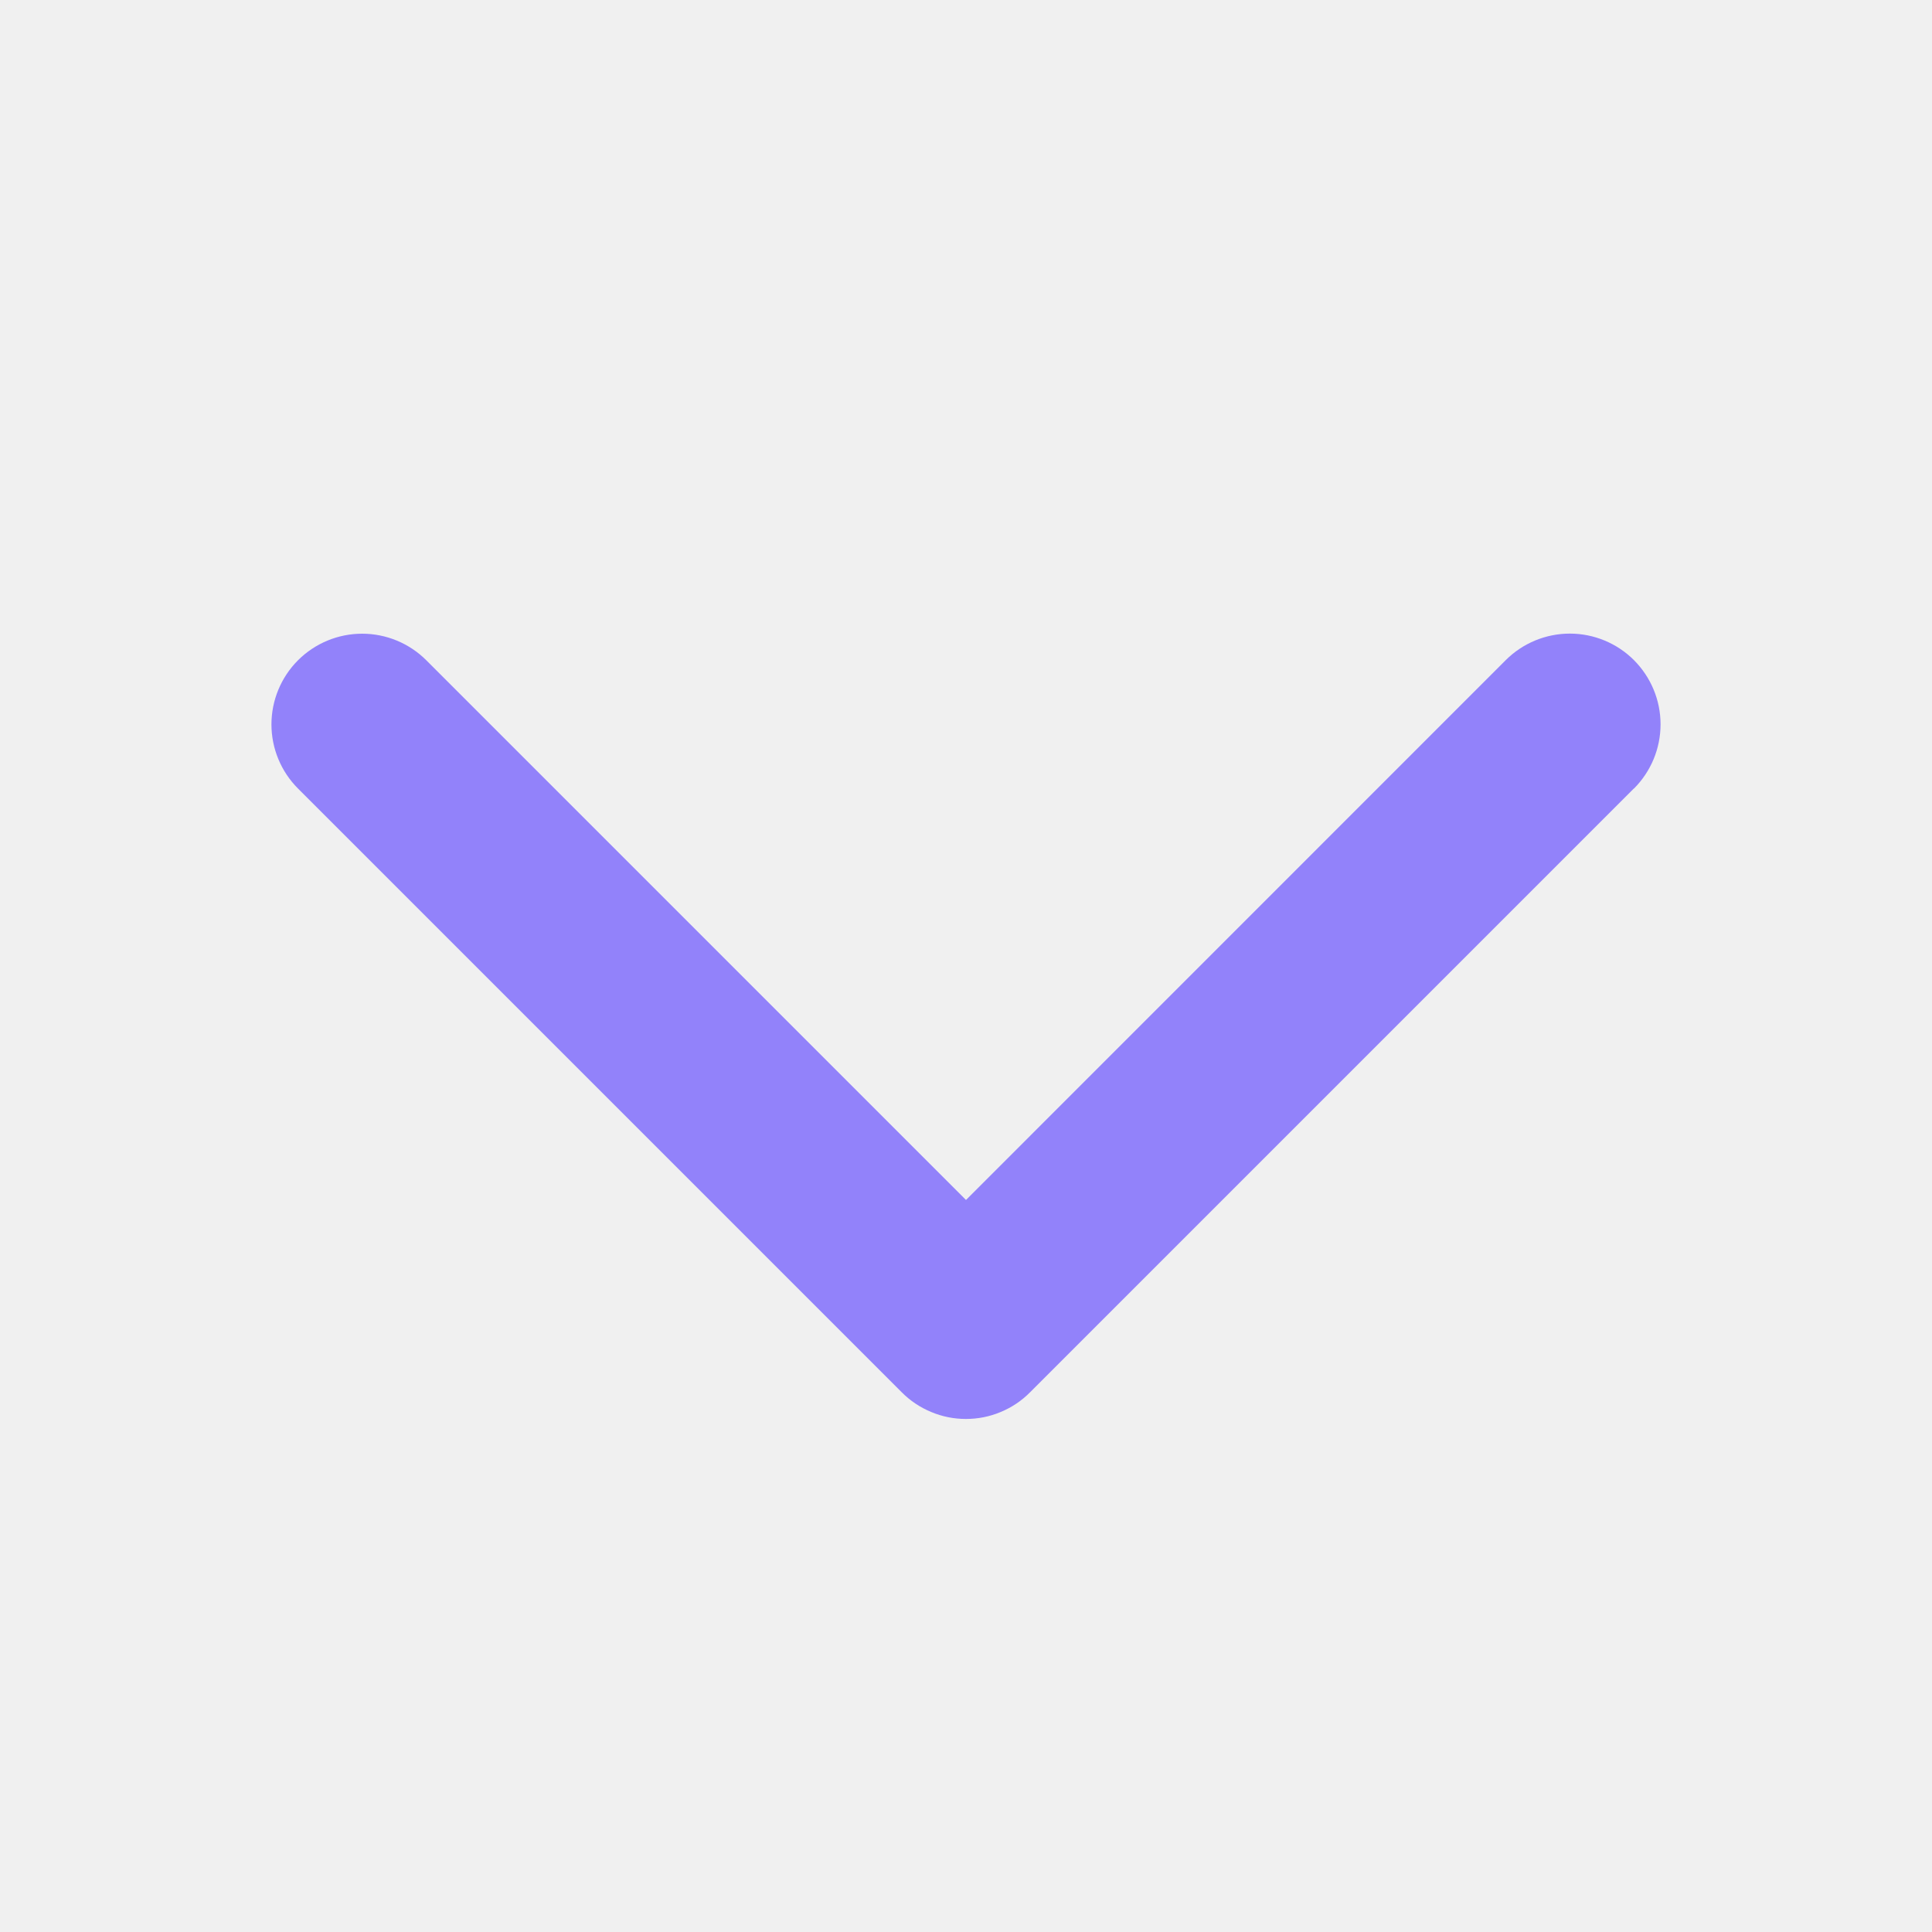
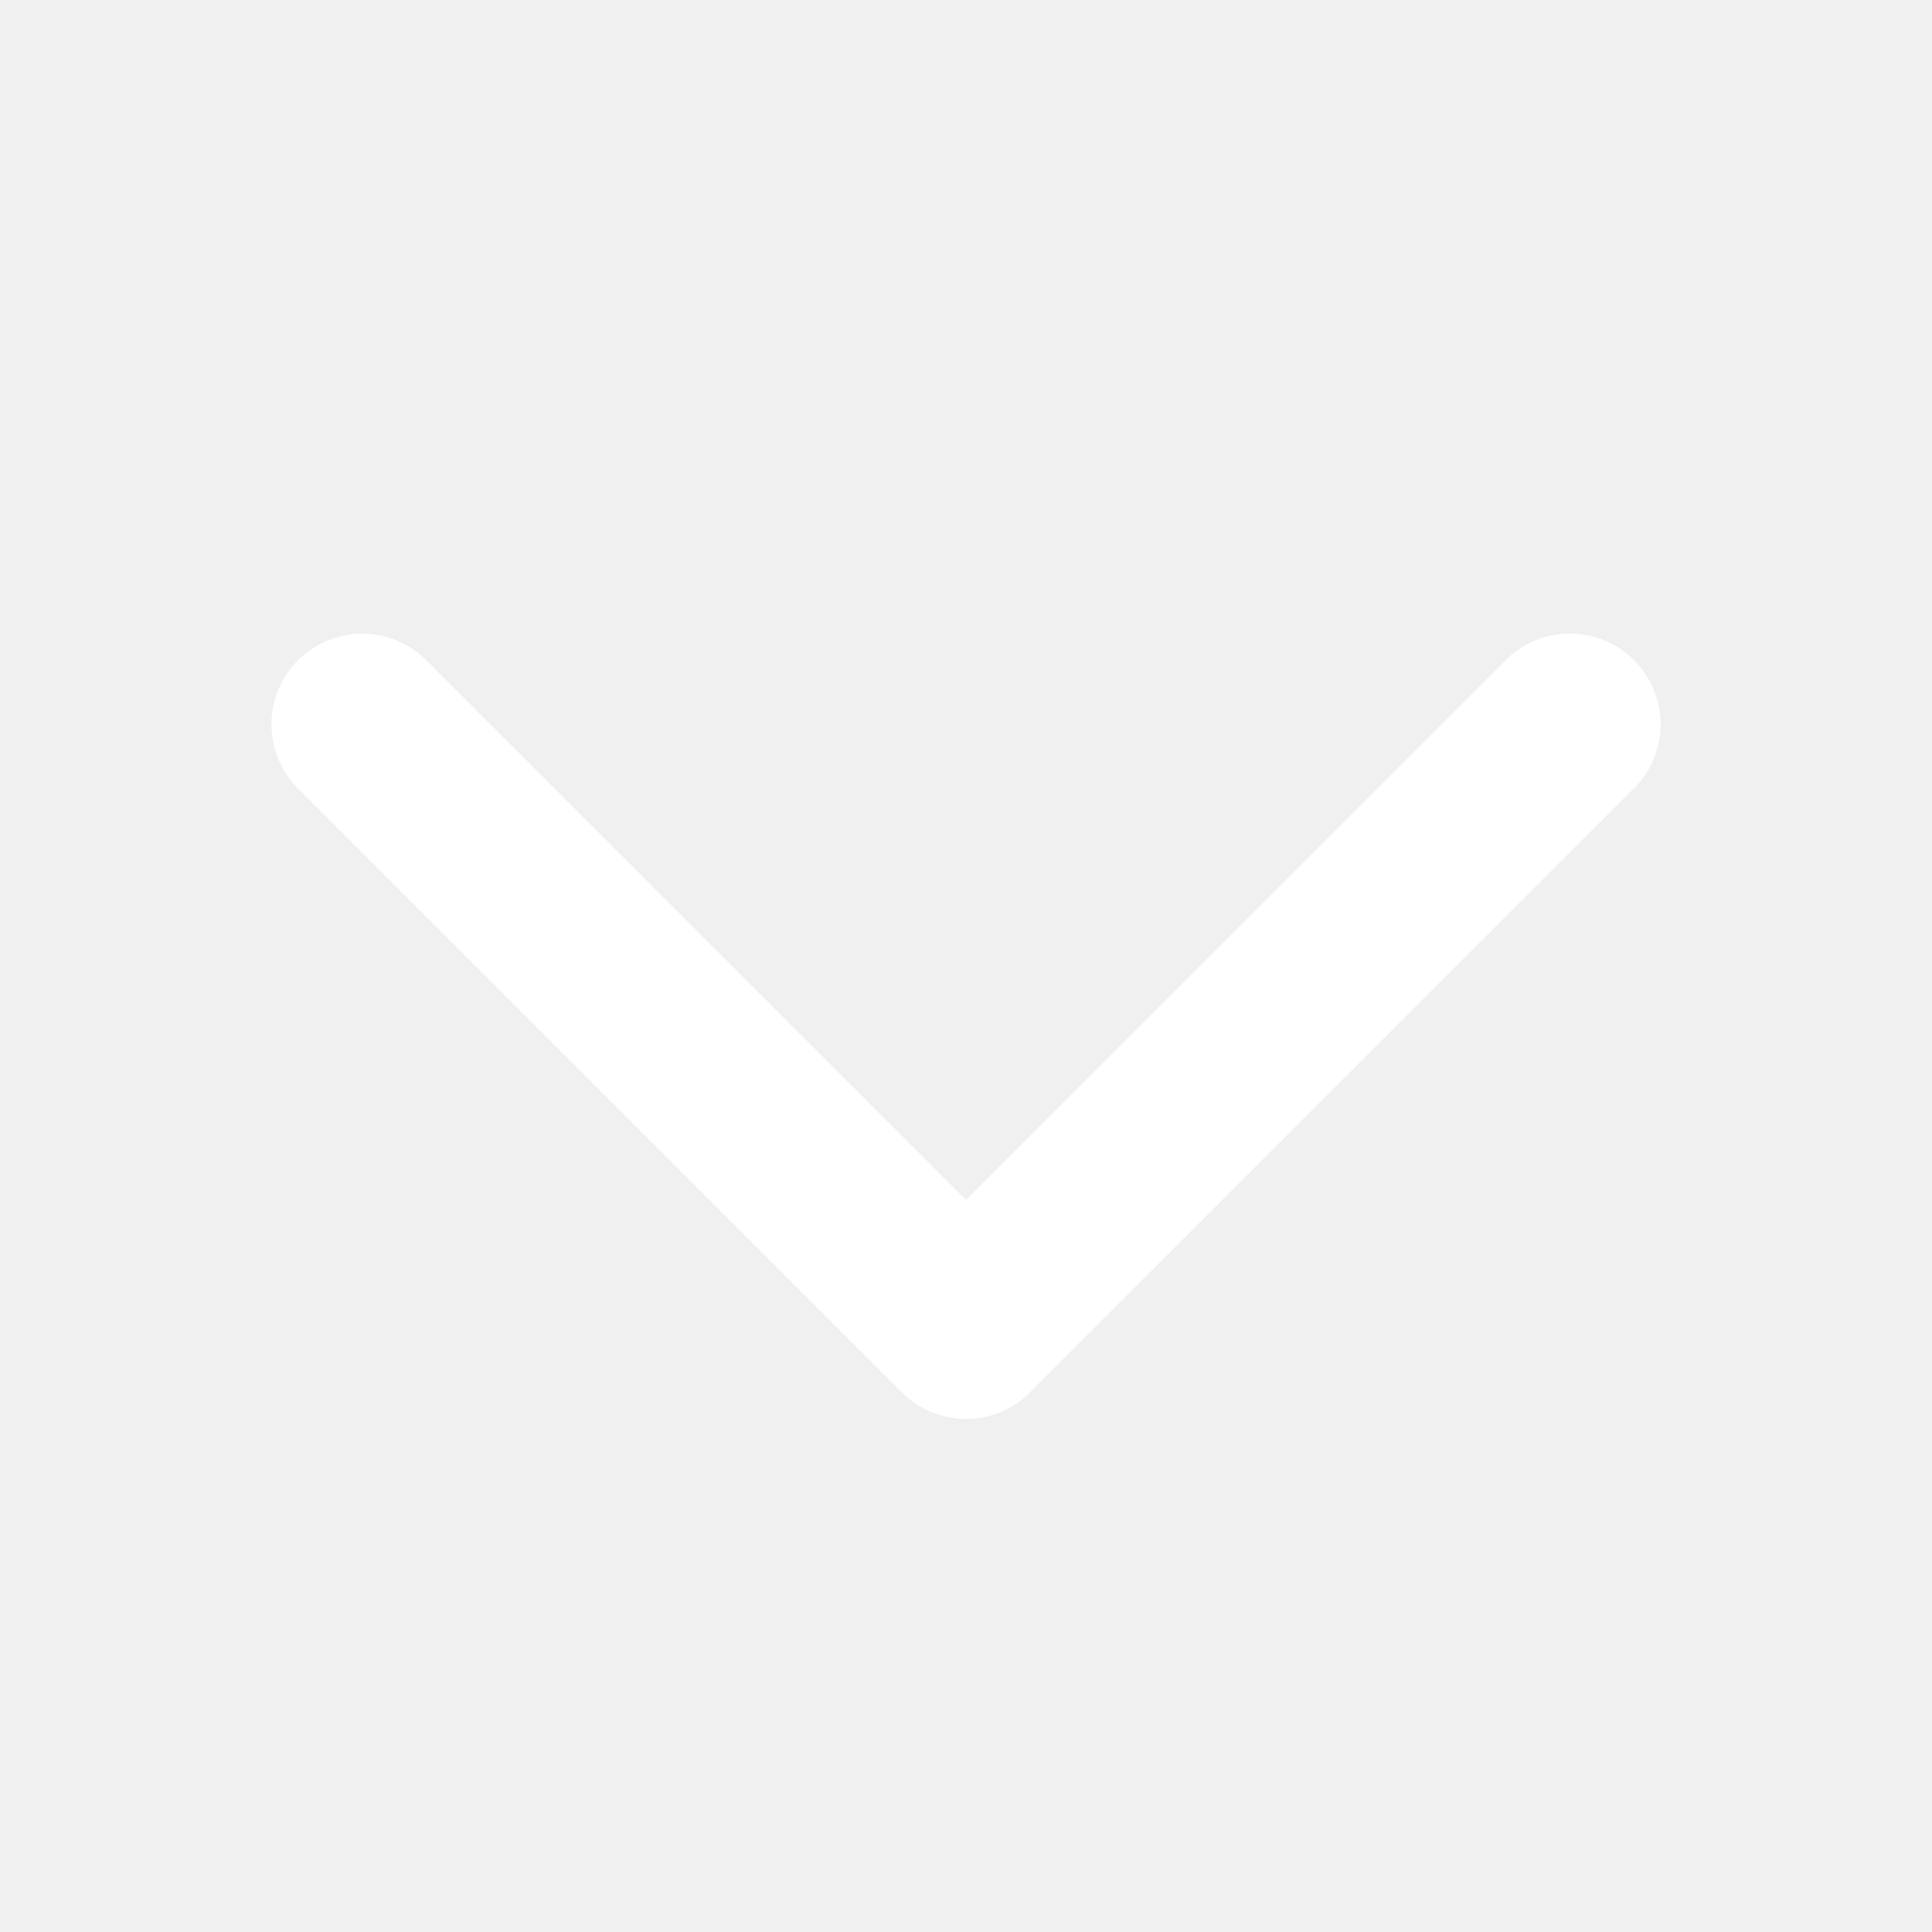
<svg xmlns="http://www.w3.org/2000/svg" width="20" height="20" viewBox="0 0 20 20" fill="none">
-   <path d="M16.913 8.163L10.663 14.413C10.576 14.501 10.473 14.57 10.359 14.617C10.245 14.665 10.123 14.689 9.999 14.689C9.876 14.689 9.754 14.665 9.64 14.617C9.526 14.57 9.422 14.501 9.335 14.413L3.085 8.163C2.909 7.987 2.81 7.748 2.81 7.499C2.81 7.25 2.909 7.011 3.085 6.835C3.261 6.659 3.5 6.56 3.749 6.56C3.998 6.56 4.237 6.659 4.413 6.835L10 12.422L15.587 6.834C15.763 6.658 16.002 6.559 16.251 6.559C16.5 6.559 16.739 6.658 16.915 6.834C17.091 7.011 17.19 7.249 17.19 7.498C17.19 7.748 17.091 7.986 16.915 8.163L16.913 8.163Z" fill="#9282FA" />
+   <path d="M16.913 8.163L10.663 14.413C10.576 14.501 10.473 14.57 10.359 14.617C10.245 14.665 10.123 14.689 9.999 14.689C9.876 14.689 9.754 14.665 9.64 14.617C9.526 14.57 9.422 14.501 9.335 14.413L3.085 8.163C2.909 7.987 2.81 7.748 2.81 7.499C2.81 7.25 2.909 7.011 3.085 6.835C3.261 6.659 3.5 6.56 3.749 6.56C3.998 6.56 4.237 6.659 4.413 6.835L10 12.422L15.587 6.834C15.763 6.658 16.002 6.559 16.251 6.559C16.5 6.559 16.739 6.658 16.915 6.834C17.091 7.011 17.19 7.249 17.19 7.498C17.19 7.748 17.091 7.986 16.915 8.163L16.913 8.163Z" fill="#FFFFFF" />
</svg>
